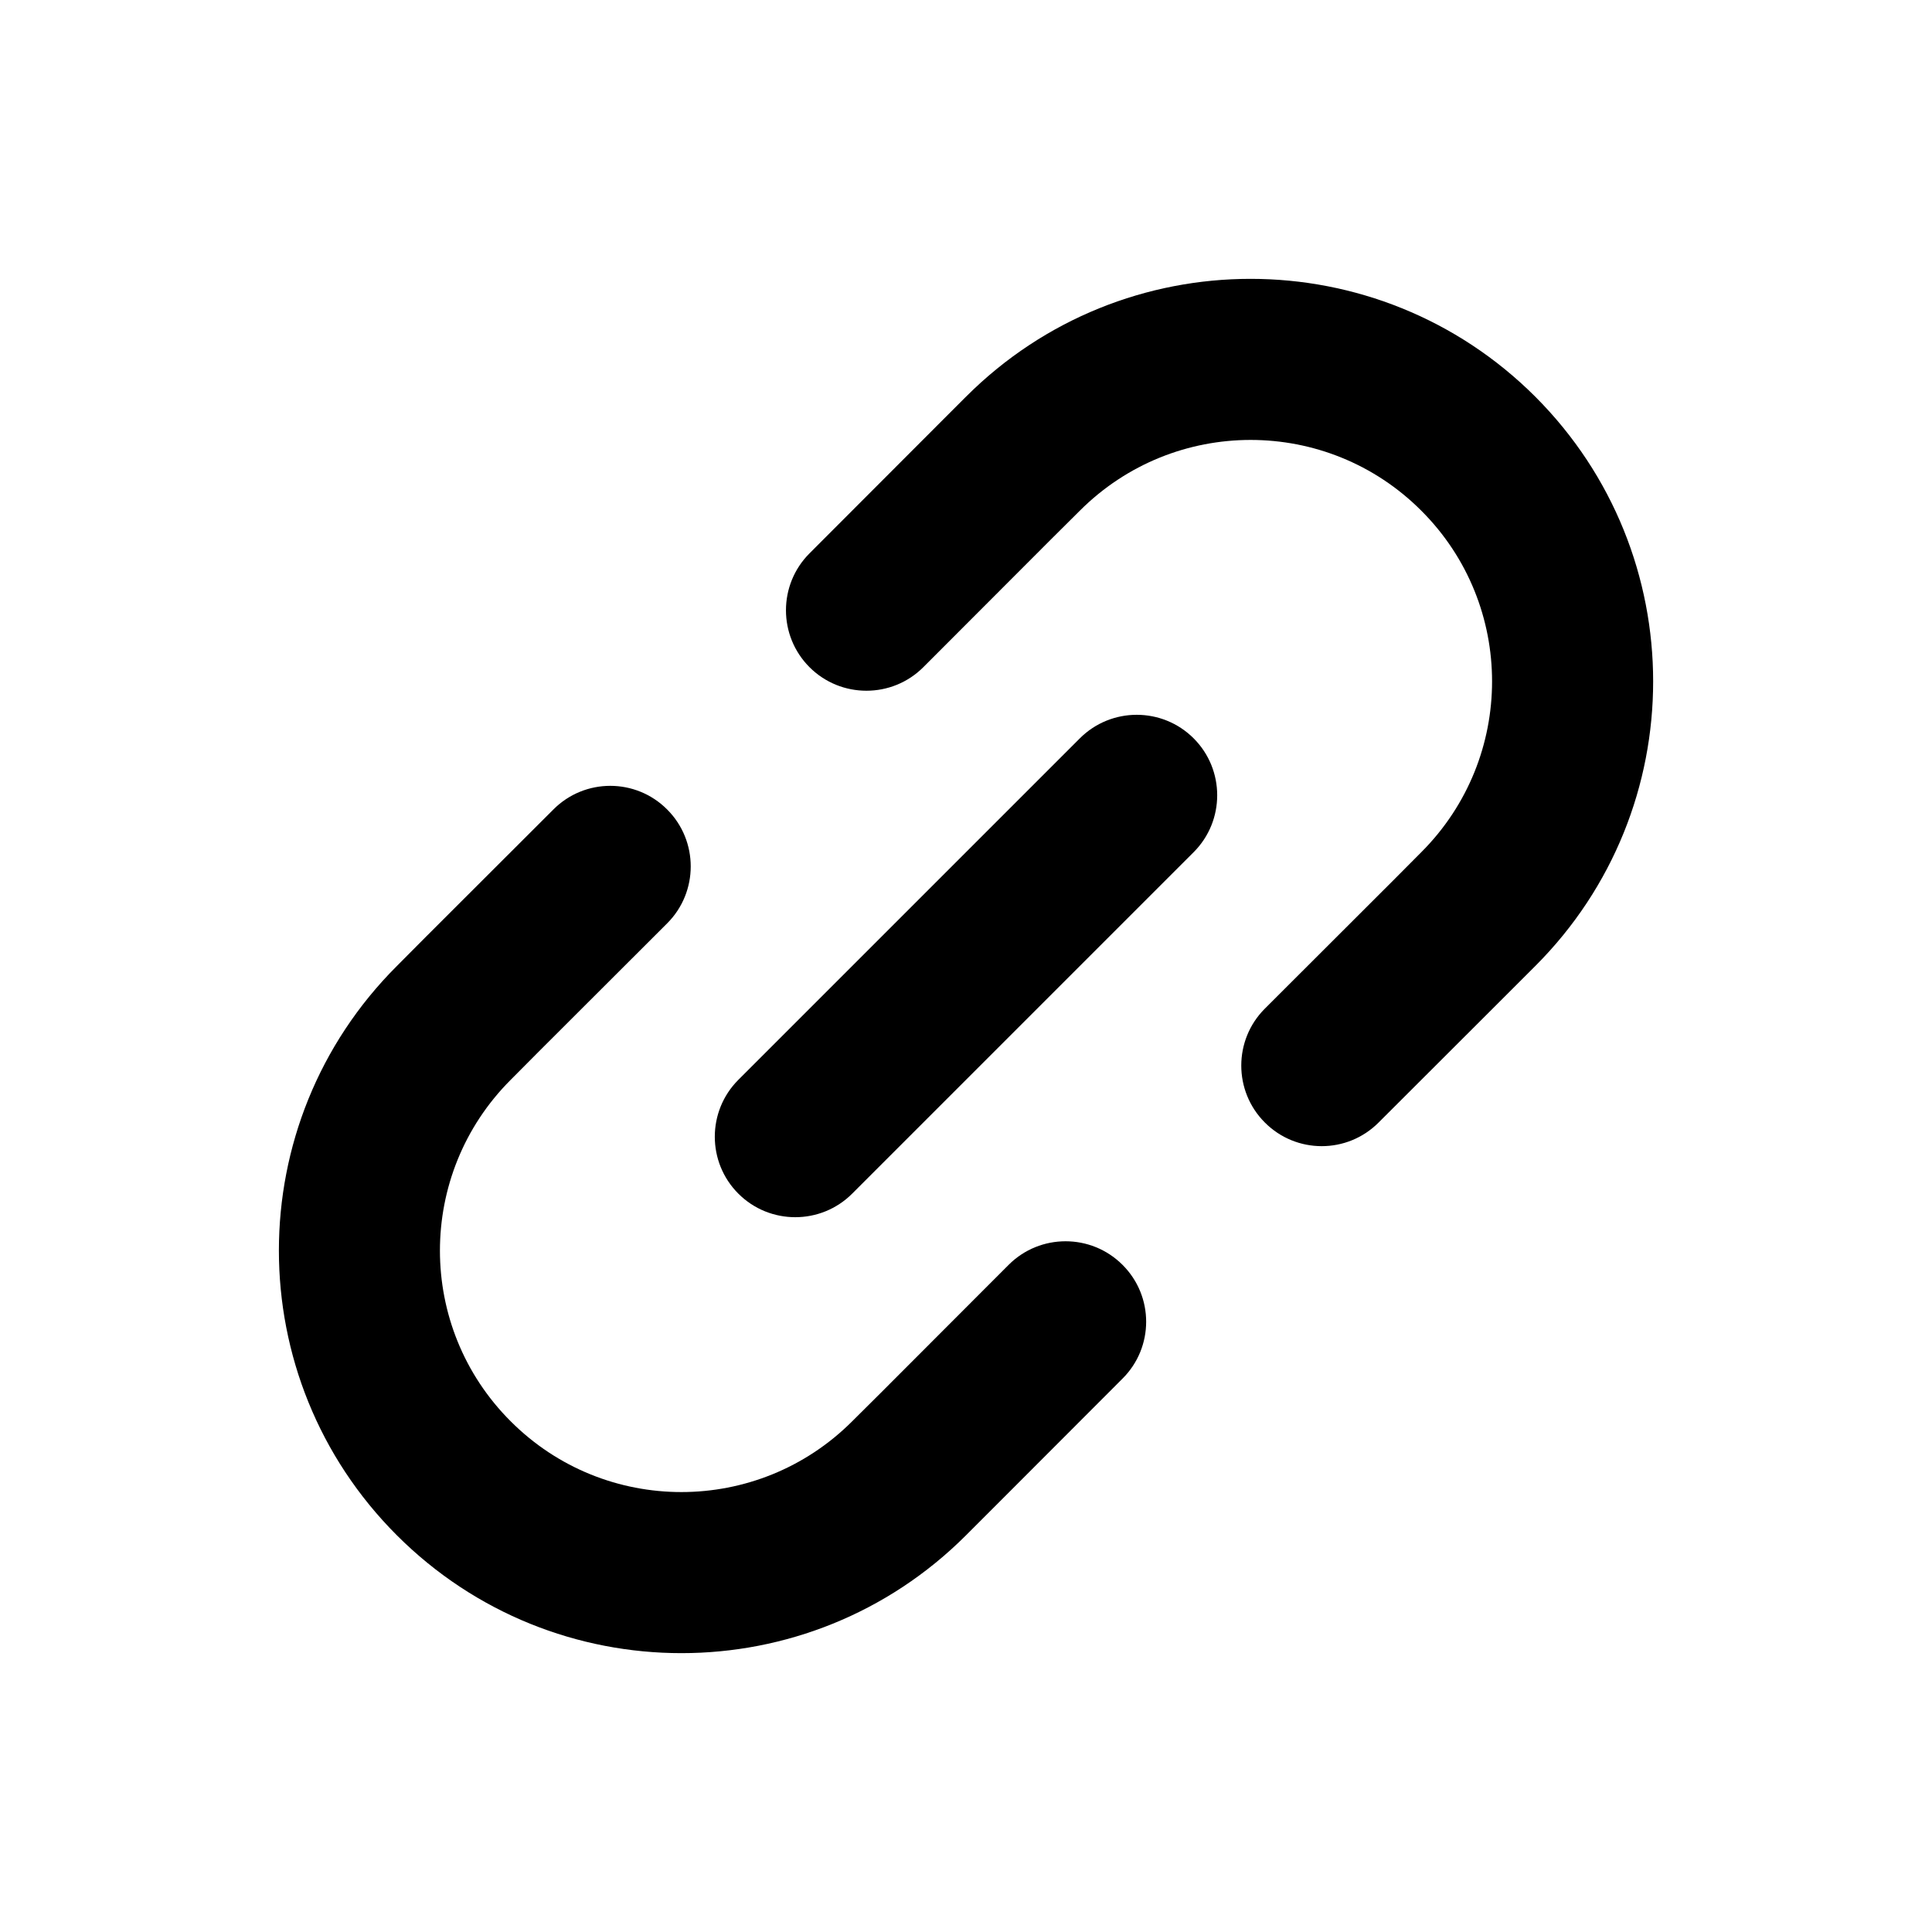
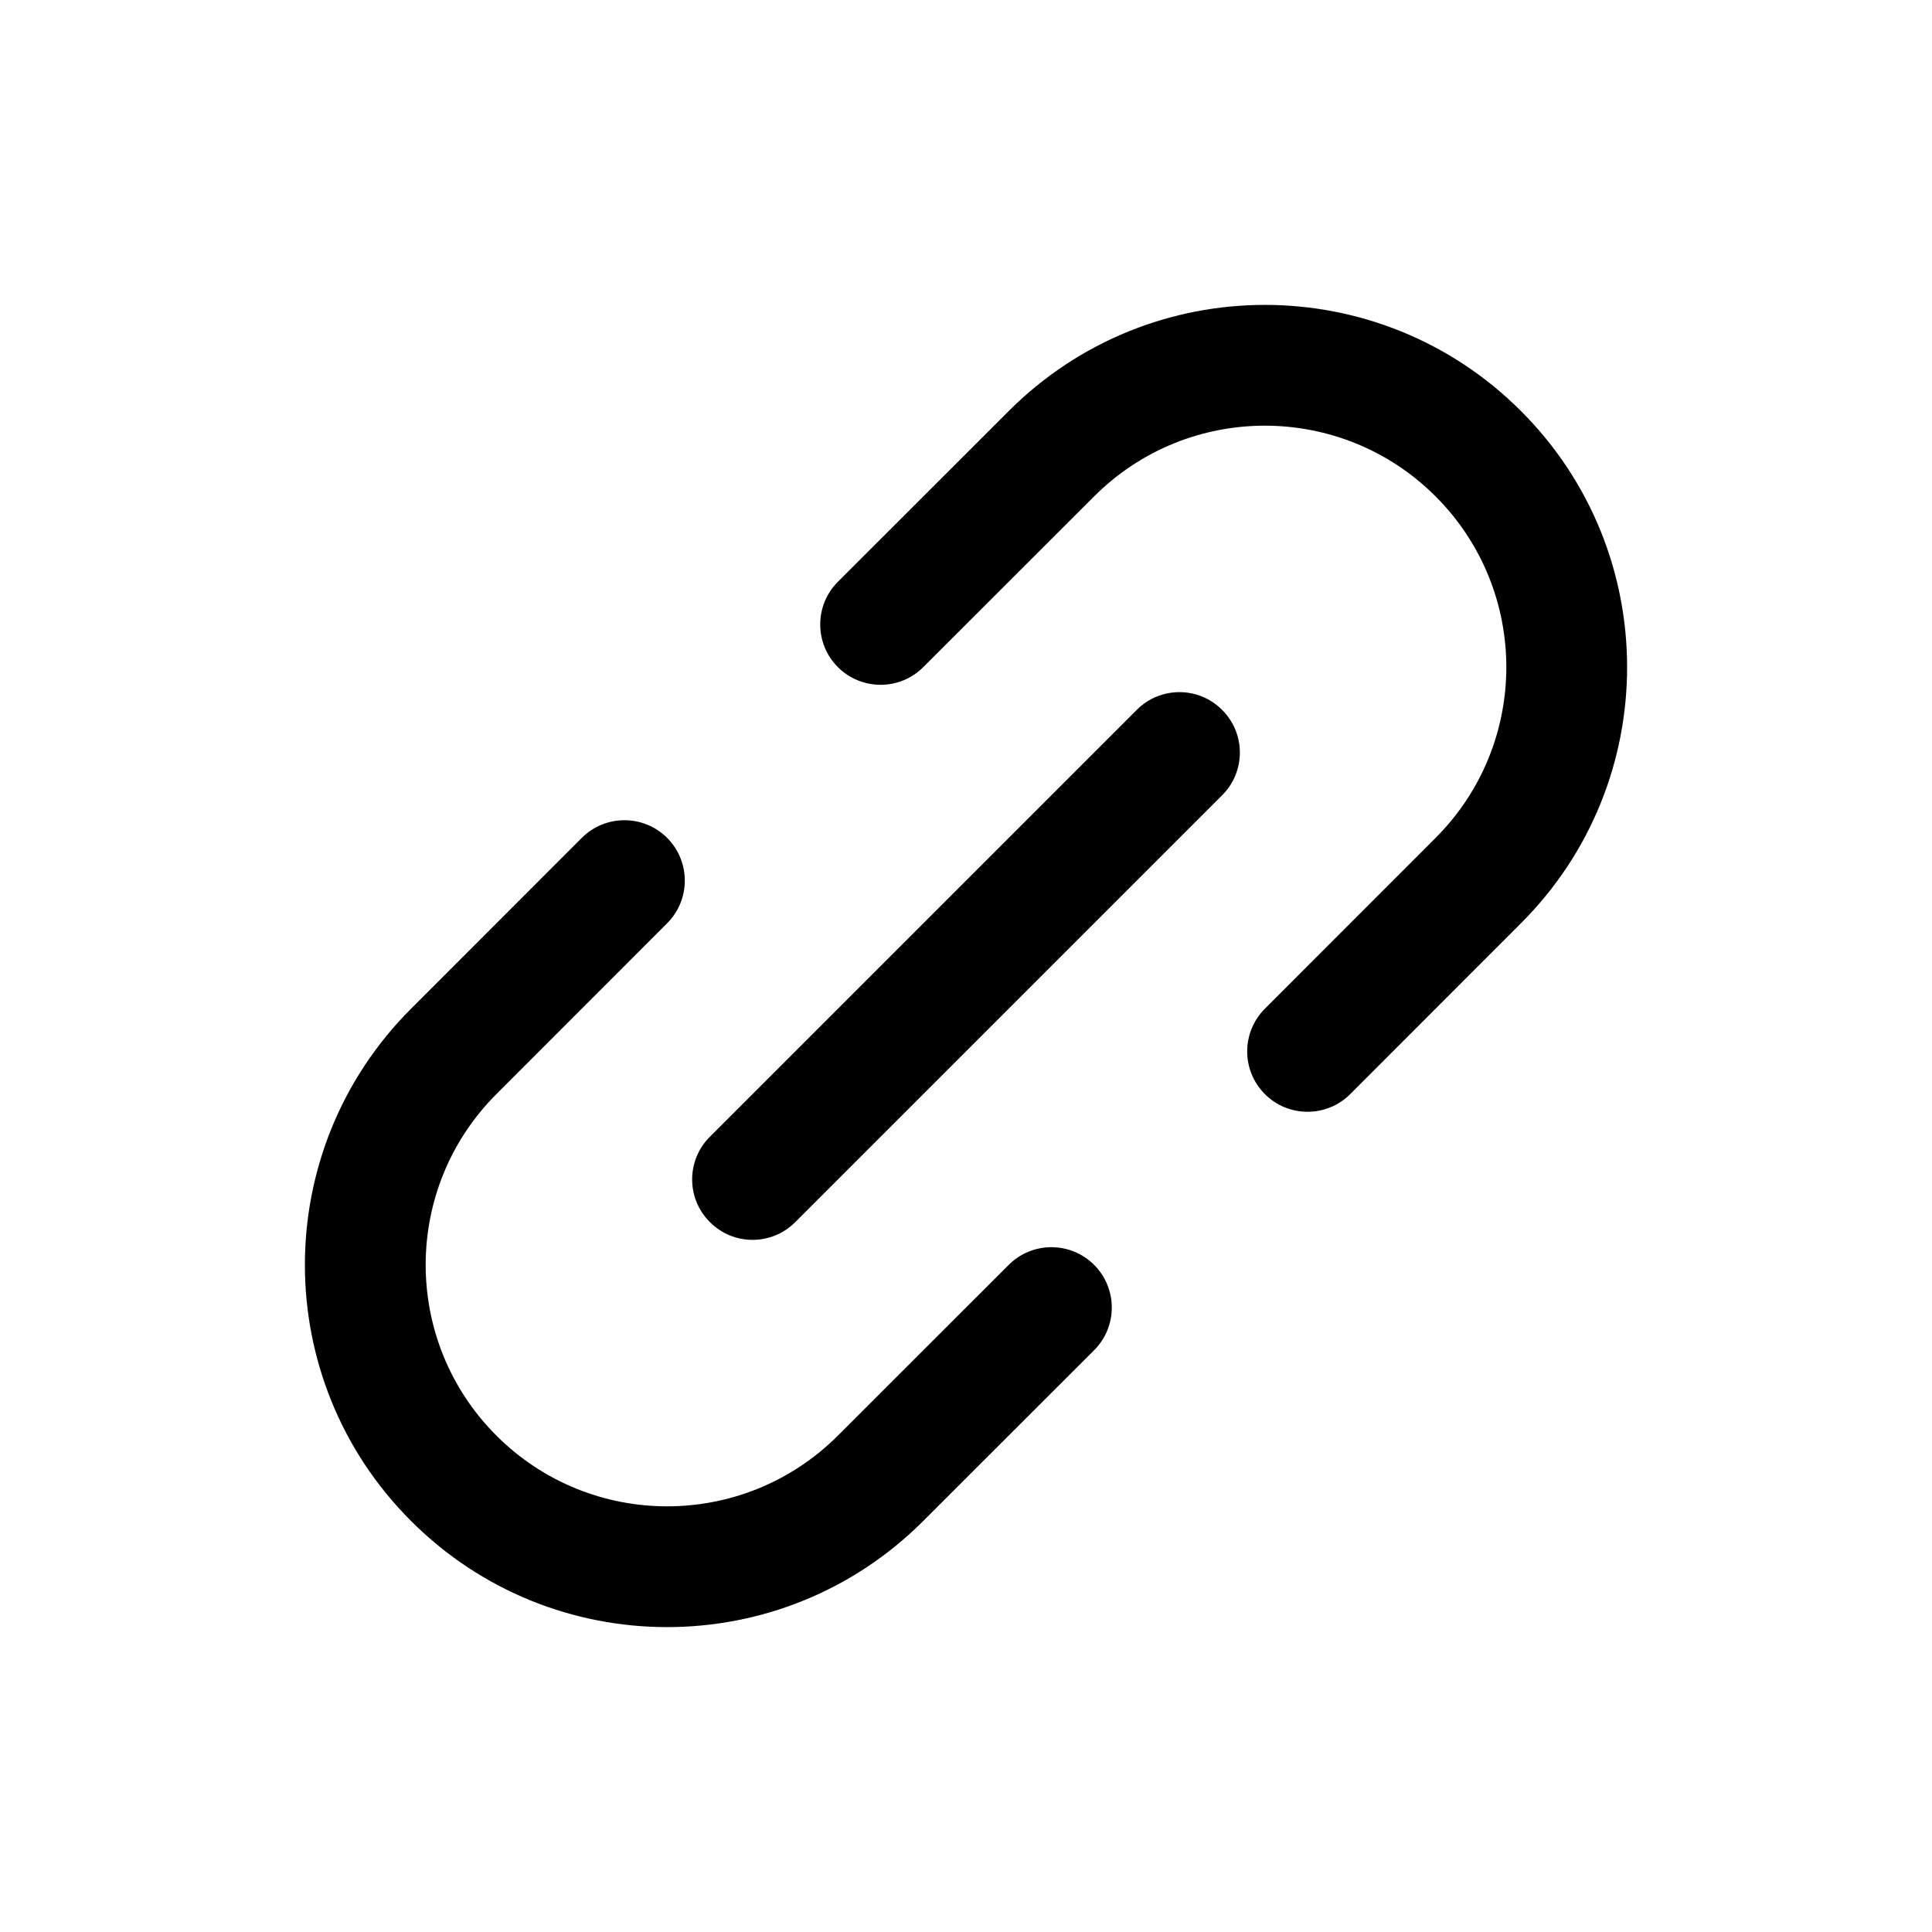
- <svg xmlns="http://www.w3.org/2000/svg" width="12" height="12" viewBox="0 0 12 12" fill="black">
-   <path d="M6.972 8.563C7.168 8.368 7.168 8.051 6.972 7.856C6.777 7.661 6.46 7.661 6.265 7.856L6.972 8.563ZM7.856 6.265C7.661 6.46 7.661 6.777 7.856 6.972C8.051 7.168 8.368 7.168 8.563 6.972L7.856 6.265ZM5.028 3.437C4.833 3.632 4.833 3.949 5.028 4.144C5.223 4.339 5.54 4.339 5.735 4.144L5.028 3.437ZM4.144 5.735C4.339 5.54 4.339 5.223 4.144 5.028C3.949 4.832 3.632 4.832 3.437 5.028L4.144 5.735ZM5.47 8.652L5.293 8.828L6 9.536L6.177 9.359L5.47 8.652ZM6.265 7.856L5.47 8.652L6.177 9.359L6.972 8.563L6.265 7.856ZM8.828 5.293L8.652 5.47L9.359 6.177L9.536 6L8.828 5.293ZM8.652 5.47L7.856 6.265L8.563 6.972L9.359 6.177L8.652 5.47ZM6.53 3.348L6.707 3.172L6 2.464L5.823 2.641L6.53 3.348ZM5.735 4.144L6.53 3.348L5.823 2.641L5.028 3.437L5.735 4.144ZM3.172 6.707L3.348 6.53L2.641 5.823L2.465 6L3.172 6.707ZM3.348 6.53L4.144 5.735L3.437 5.028L2.641 5.823L3.348 6.53ZM3.172 8.828C2.586 8.243 2.586 7.293 3.172 6.707L2.465 6C1.488 6.976 1.488 8.559 2.465 9.536L3.172 8.828ZM2.465 9.536C3.441 10.512 5.024 10.512 6 9.536L5.293 8.828C4.707 9.414 3.757 9.414 3.172 8.828L2.465 9.536ZM8.828 3.172C9.414 3.757 9.414 4.707 8.828 5.293L9.536 6C10.512 5.024 10.512 3.441 9.536 2.464L8.828 3.172ZM9.536 2.464C8.559 1.488 6.976 1.488 6 2.464L6.707 3.172C7.293 2.586 8.243 2.586 8.828 3.172L9.536 2.464Z" />
-   <path d="M7.414 5.293C7.609 5.098 7.609 4.781 7.414 4.586C7.219 4.391 6.902 4.391 6.707 4.586L7.414 5.293ZM4.586 6.707C4.391 6.902 4.391 7.219 4.586 7.414C4.781 7.609 5.098 7.609 5.293 7.414L4.586 6.707ZM6.707 4.586L4.586 6.707L5.293 7.414L7.414 5.293L6.707 4.586Z" />
+ <svg xmlns="http://www.w3.org/2000/svg" width="16" height="16" viewBox="0 0 16 16" fill="black">
+   <path fill-rule="evenodd" clip-rule="evenodd" d="M8.354 3.404C9.525 2.232 11.425 2.232 12.596 3.404C13.768 4.575 13.768 6.475 12.596 7.646L11.182 9.061C10.987 9.256 10.67 9.256 10.475 9.061C10.28 8.865 10.28 8.549 10.475 8.354L11.889 6.939C12.67 6.158 12.67 4.892 11.889 4.111C11.108 3.33 9.842 3.33 9.061 4.111L7.646 5.525C7.451 5.72 7.135 5.72 6.939 5.525C6.744 5.33 6.744 5.013 6.939 4.818L8.354 3.404ZM5.525 6.939C5.72 7.135 5.72 7.451 5.525 7.646L4.111 9.061C3.33 9.842 3.33 11.108 4.111 11.889C4.892 12.67 6.158 12.67 6.939 11.889L8.354 10.475C8.549 10.28 8.865 10.28 9.061 10.475C9.256 10.67 9.256 10.987 9.061 11.182L7.646 12.596C6.475 13.768 4.575 13.768 3.404 12.596C2.232 11.425 2.232 9.525 3.404 8.354L4.818 6.939C5.013 6.744 5.33 6.744 5.525 6.939Z" />
+   <path fill-rule="evenodd" clip-rule="evenodd" d="M10.121 5.879C10.317 6.074 10.317 6.391 10.121 6.586L6.586 10.121C6.391 10.317 6.074 10.317 5.879 10.121C5.683 9.926 5.683 9.609 5.879 9.414L9.414 5.879C9.609 5.683 9.926 5.683 10.121 5.879Z" />
</svg>
